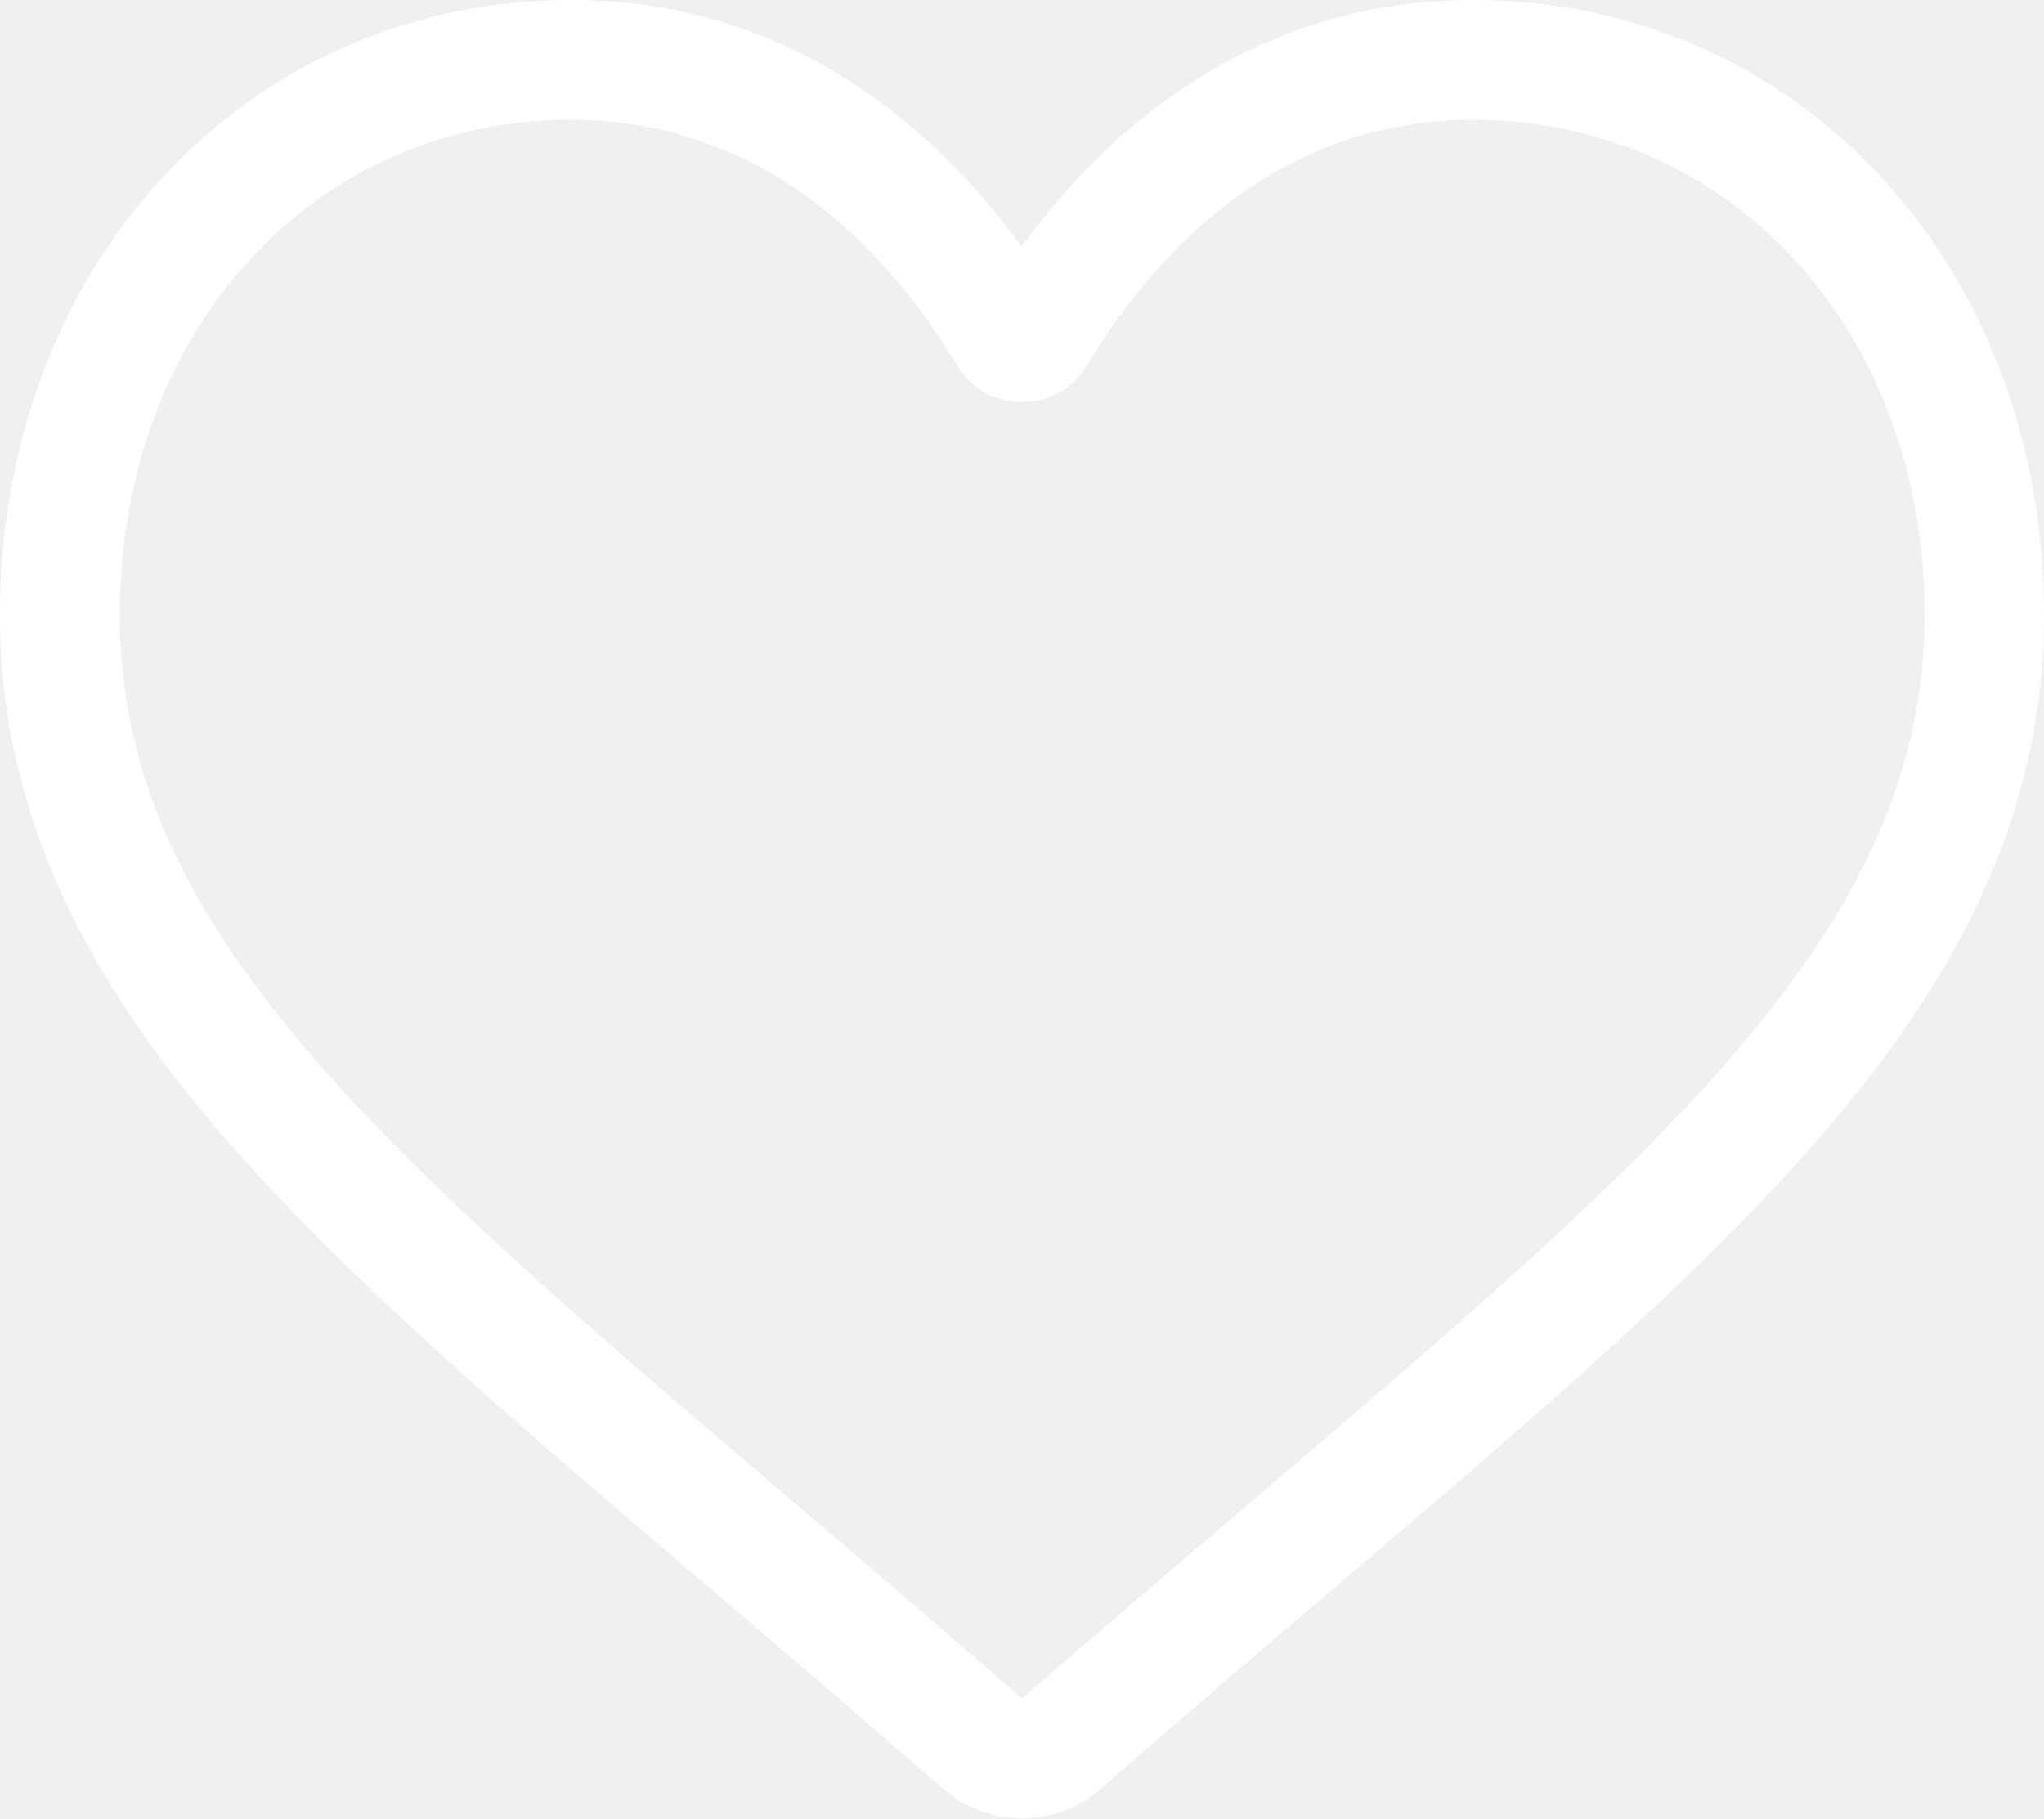
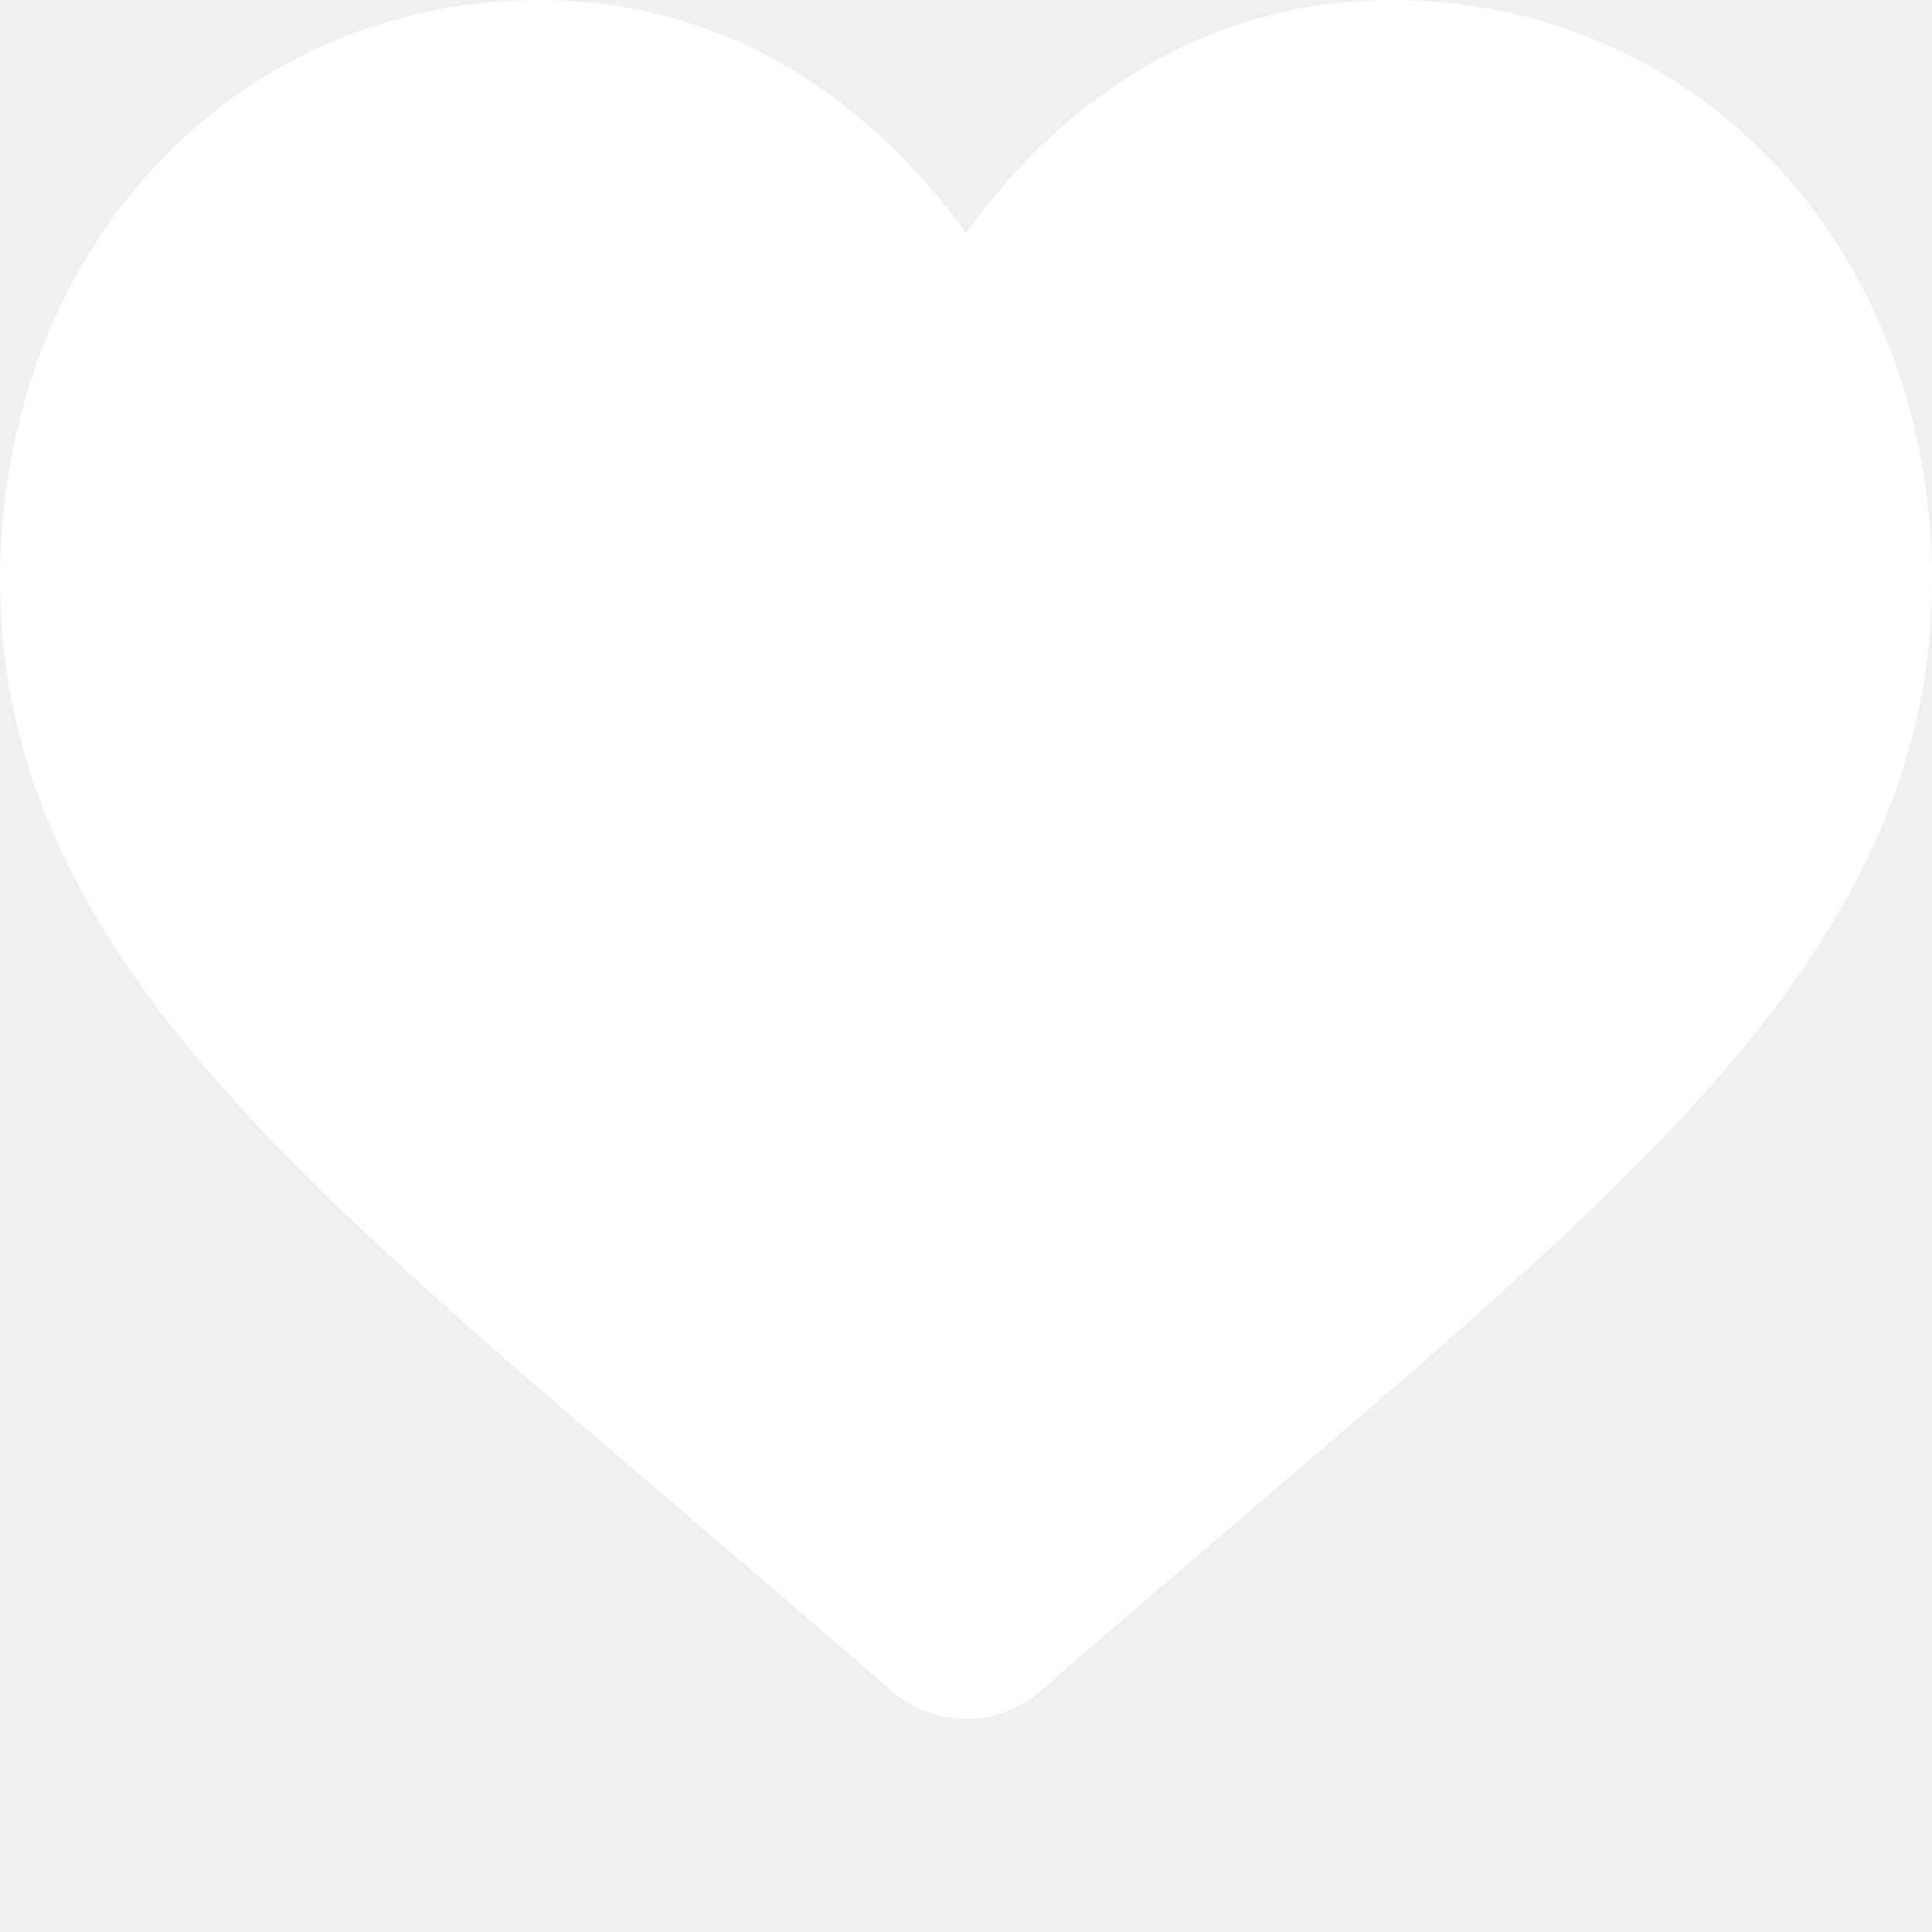
- <svg xmlns="http://www.w3.org/2000/svg" version="1.1" id="Layer_1" x="0px" y="0px" viewBox="0 0 512 455.5" style="enable-background:new 0 0 512 455.5;" xml:space="preserve">
-   <style type="text/css">
- 	.st0{fill:#FFFFFF;}
- </style>
-   <path class="st0" d="M256,455.5c-7.3,0-14.3-2.6-19.8-7.4C215.5,430,195.6,413,178,398l-0.1-0.1C126.3,354,81.8,316,50.8,278.6  C16.1,236.8,0,197.2,0,153.9C0,111.8,14.4,73,40.6,44.6C67.1,15.8,103.5,0,143,0c29.6,0,56.6,9.3,80.4,27.8  c12,9.3,22.9,20.7,32.5,34c9.6-13.3,20.5-24.7,32.5-34C312.4,9.3,339.4,0,369,0c39.5,0,75.9,15.8,102.4,44.6  C497.6,73,512,111.8,512,153.9c0,43.3-16.1,82.9-50.8,124.7c-31,37.4-75.5,75.4-127.1,119.3c-17.6,15-37.6,32-58.3,50.2  C270.3,452.9,263.3,455.5,256,455.5z M143,30c-31,0-59.6,12.4-80.3,34.9C41.6,87.8,30,119.4,30,153.9c0,36.4,13.5,69,43.9,105.6  c29.3,35.4,73,72.6,123.5,115.6l0.1,0.1c17.7,15.1,37.7,32.1,58.5,50.3c21-18.3,41-35.3,58.7-50.4c50.5-43.1,94.1-80.2,123.5-115.6  c30.3-36.6,43.9-69.2,43.9-105.6c0-34.5-11.6-66.1-32.7-89C428.6,42.4,400,30,369,30c-22.8,0-43.7,7.2-62.1,21.5  c-16.4,12.7-27.9,28.8-34.6,40c-3.5,5.8-9.5,9.2-16.3,9.2s-12.8-3.5-16.3-9.2c-6.7-11.3-18.2-27.3-34.6-40  C186.7,37.2,165.8,30,143,30z" />
+ <svg xmlns="http://www.w3.org/2000/svg" viewBox="0 0 512 512">
+   <path fill="white" d="m471.383 44.578c-26.504-28.746-62.871-44.578-102.41-44.578-29.555 0-56.621 9.344-80.449 27.77-12.023 9.301-22.918 20.68-32.523 33.961-9.602-13.277-20.5-24.66-32.527-33.961-23.824-18.426-50.891-27.77-80.445-27.77-39.539 0-75.91 15.832-102.414 44.578-26.188 28.41-40.613 67.223-40.613 109.293 0 43.301 16.137 82.938 50.781 124.742 30.992 37.395 75.535 75.355 127.117 119.312 17.613 15.012 37.578 32.027 58.309 50.152 5.477 4.797 12.504 7.438 19.793 7.438 7.285 0 14.316-2.641 19.785-7.43 20.73-18.129 40.707-35.152 58.328-50.172 51.574-43.949 96.117-81.906 127.109-119.305 34.645-41.801 50.777-81.438 50.777-124.742 0-42.066-14.426-80.879-40.617-109.289zm0 0" />
</svg>
